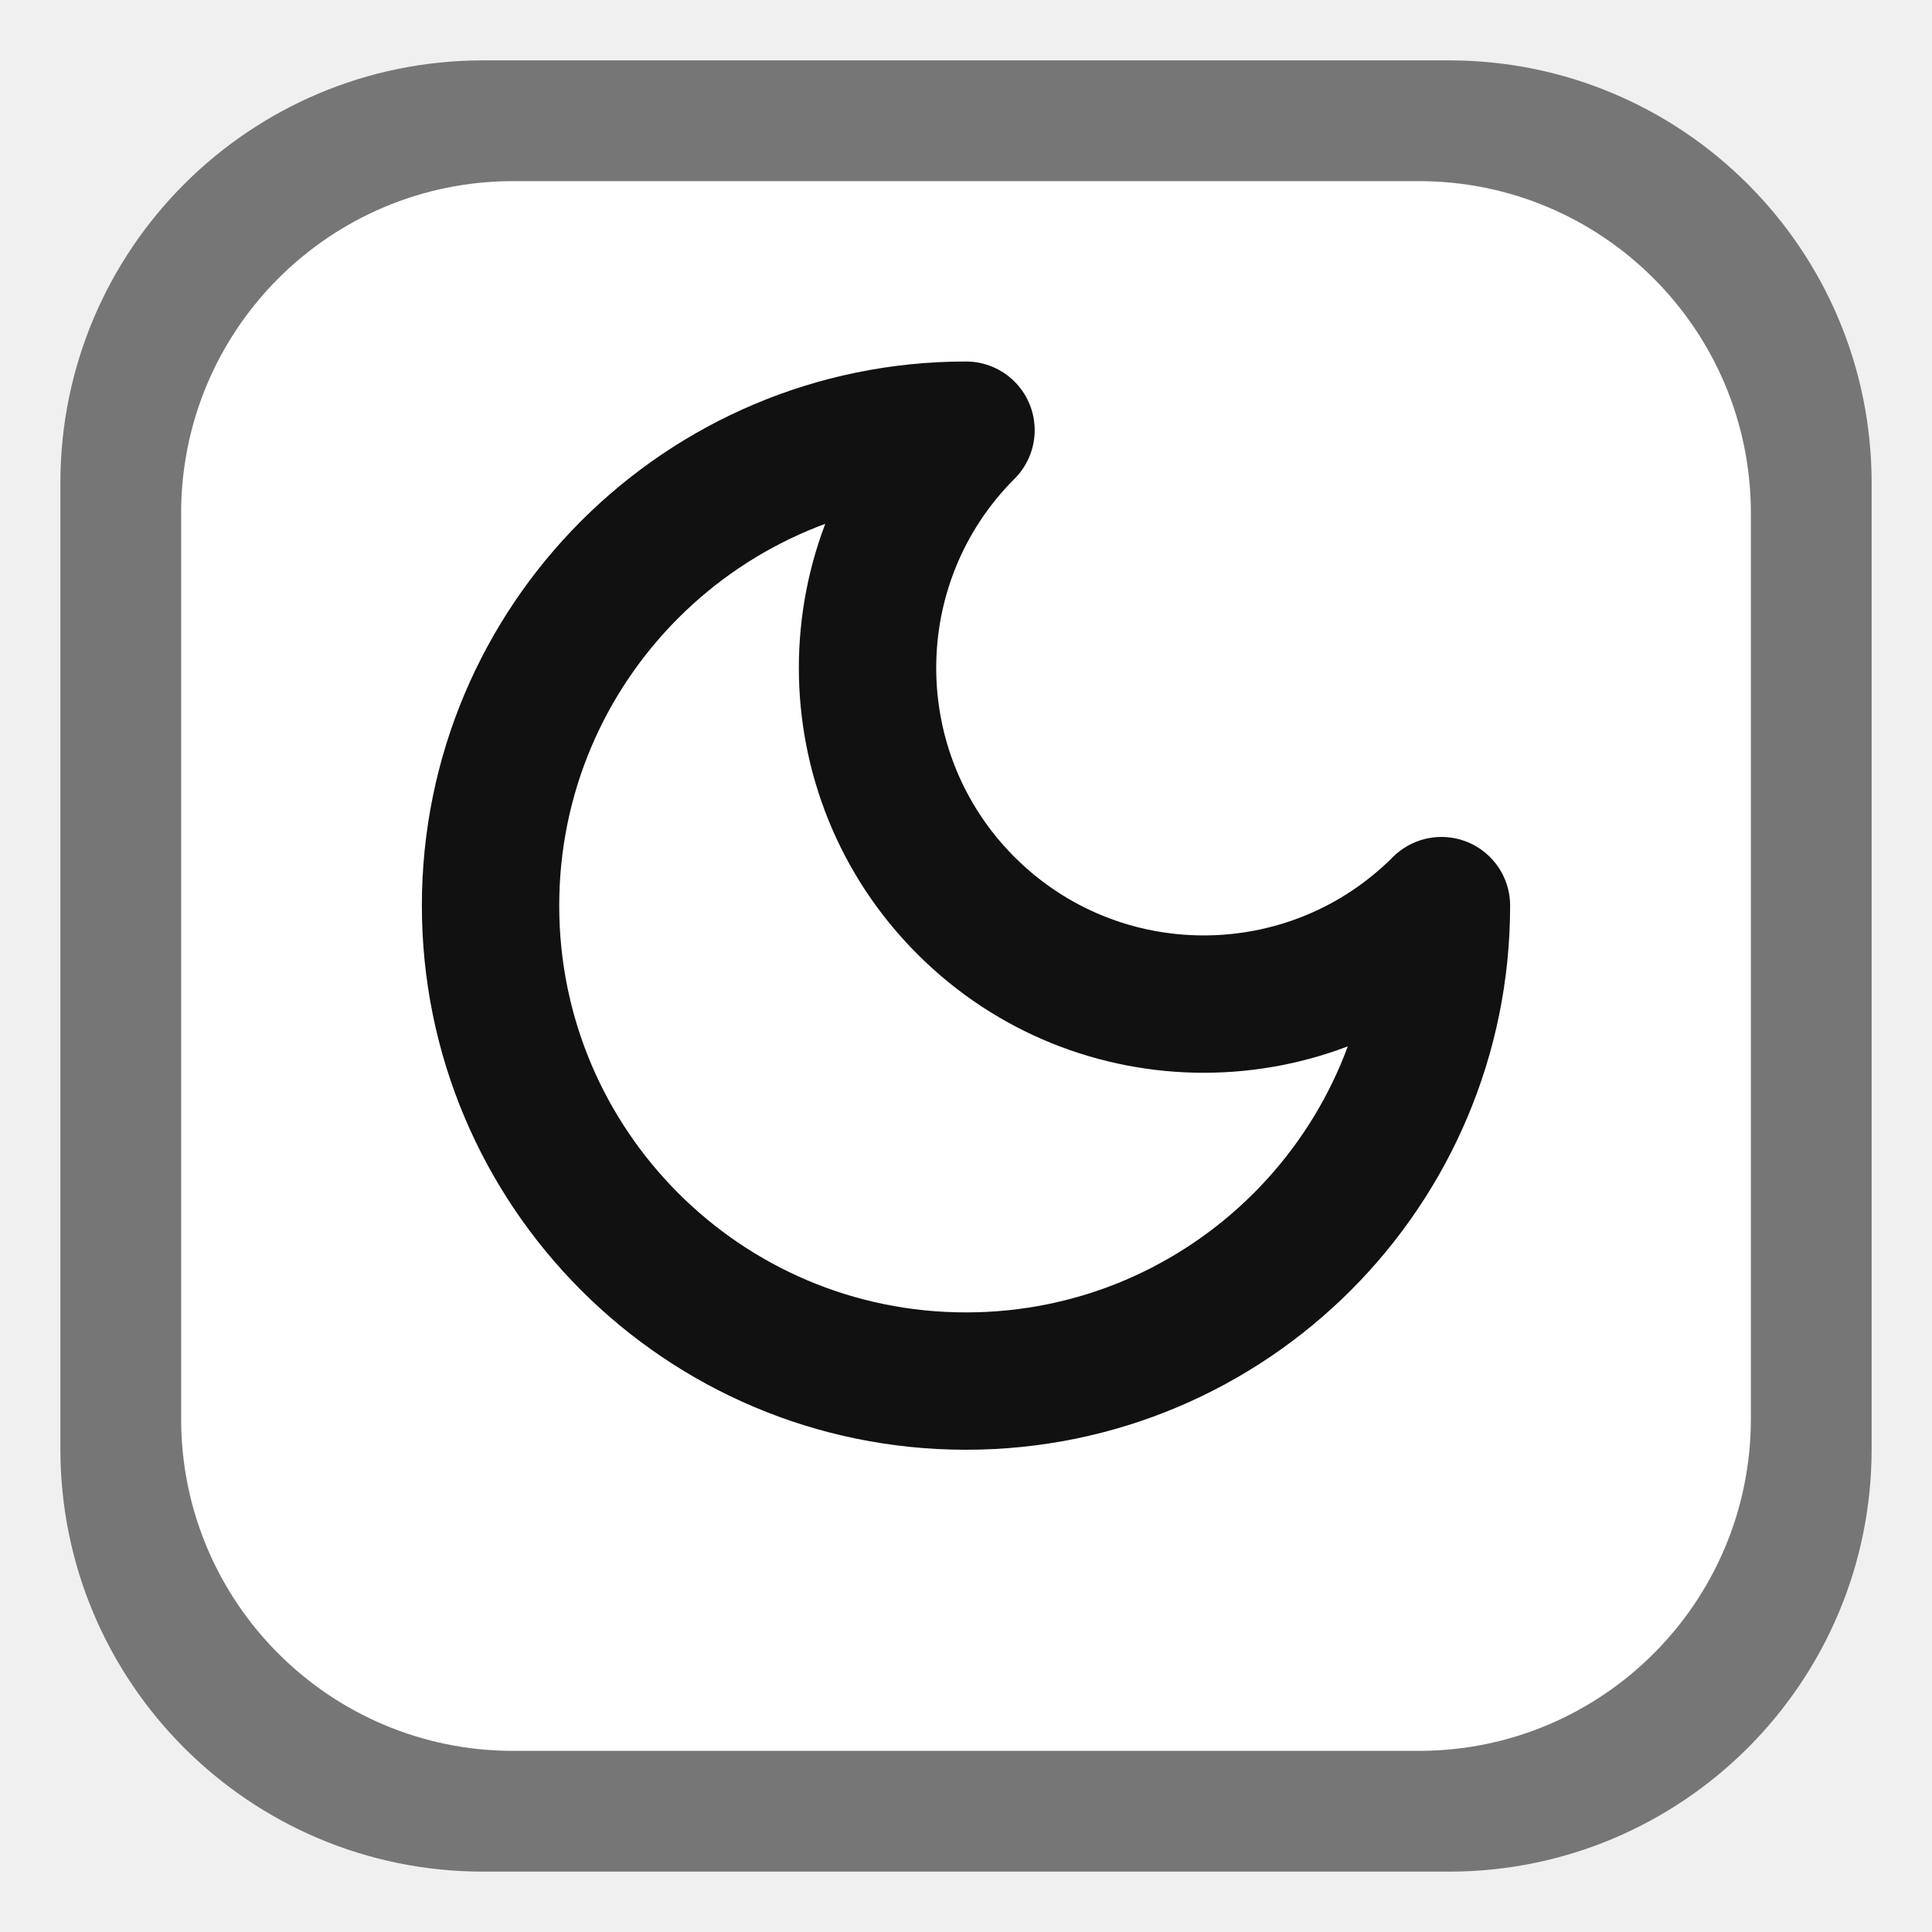
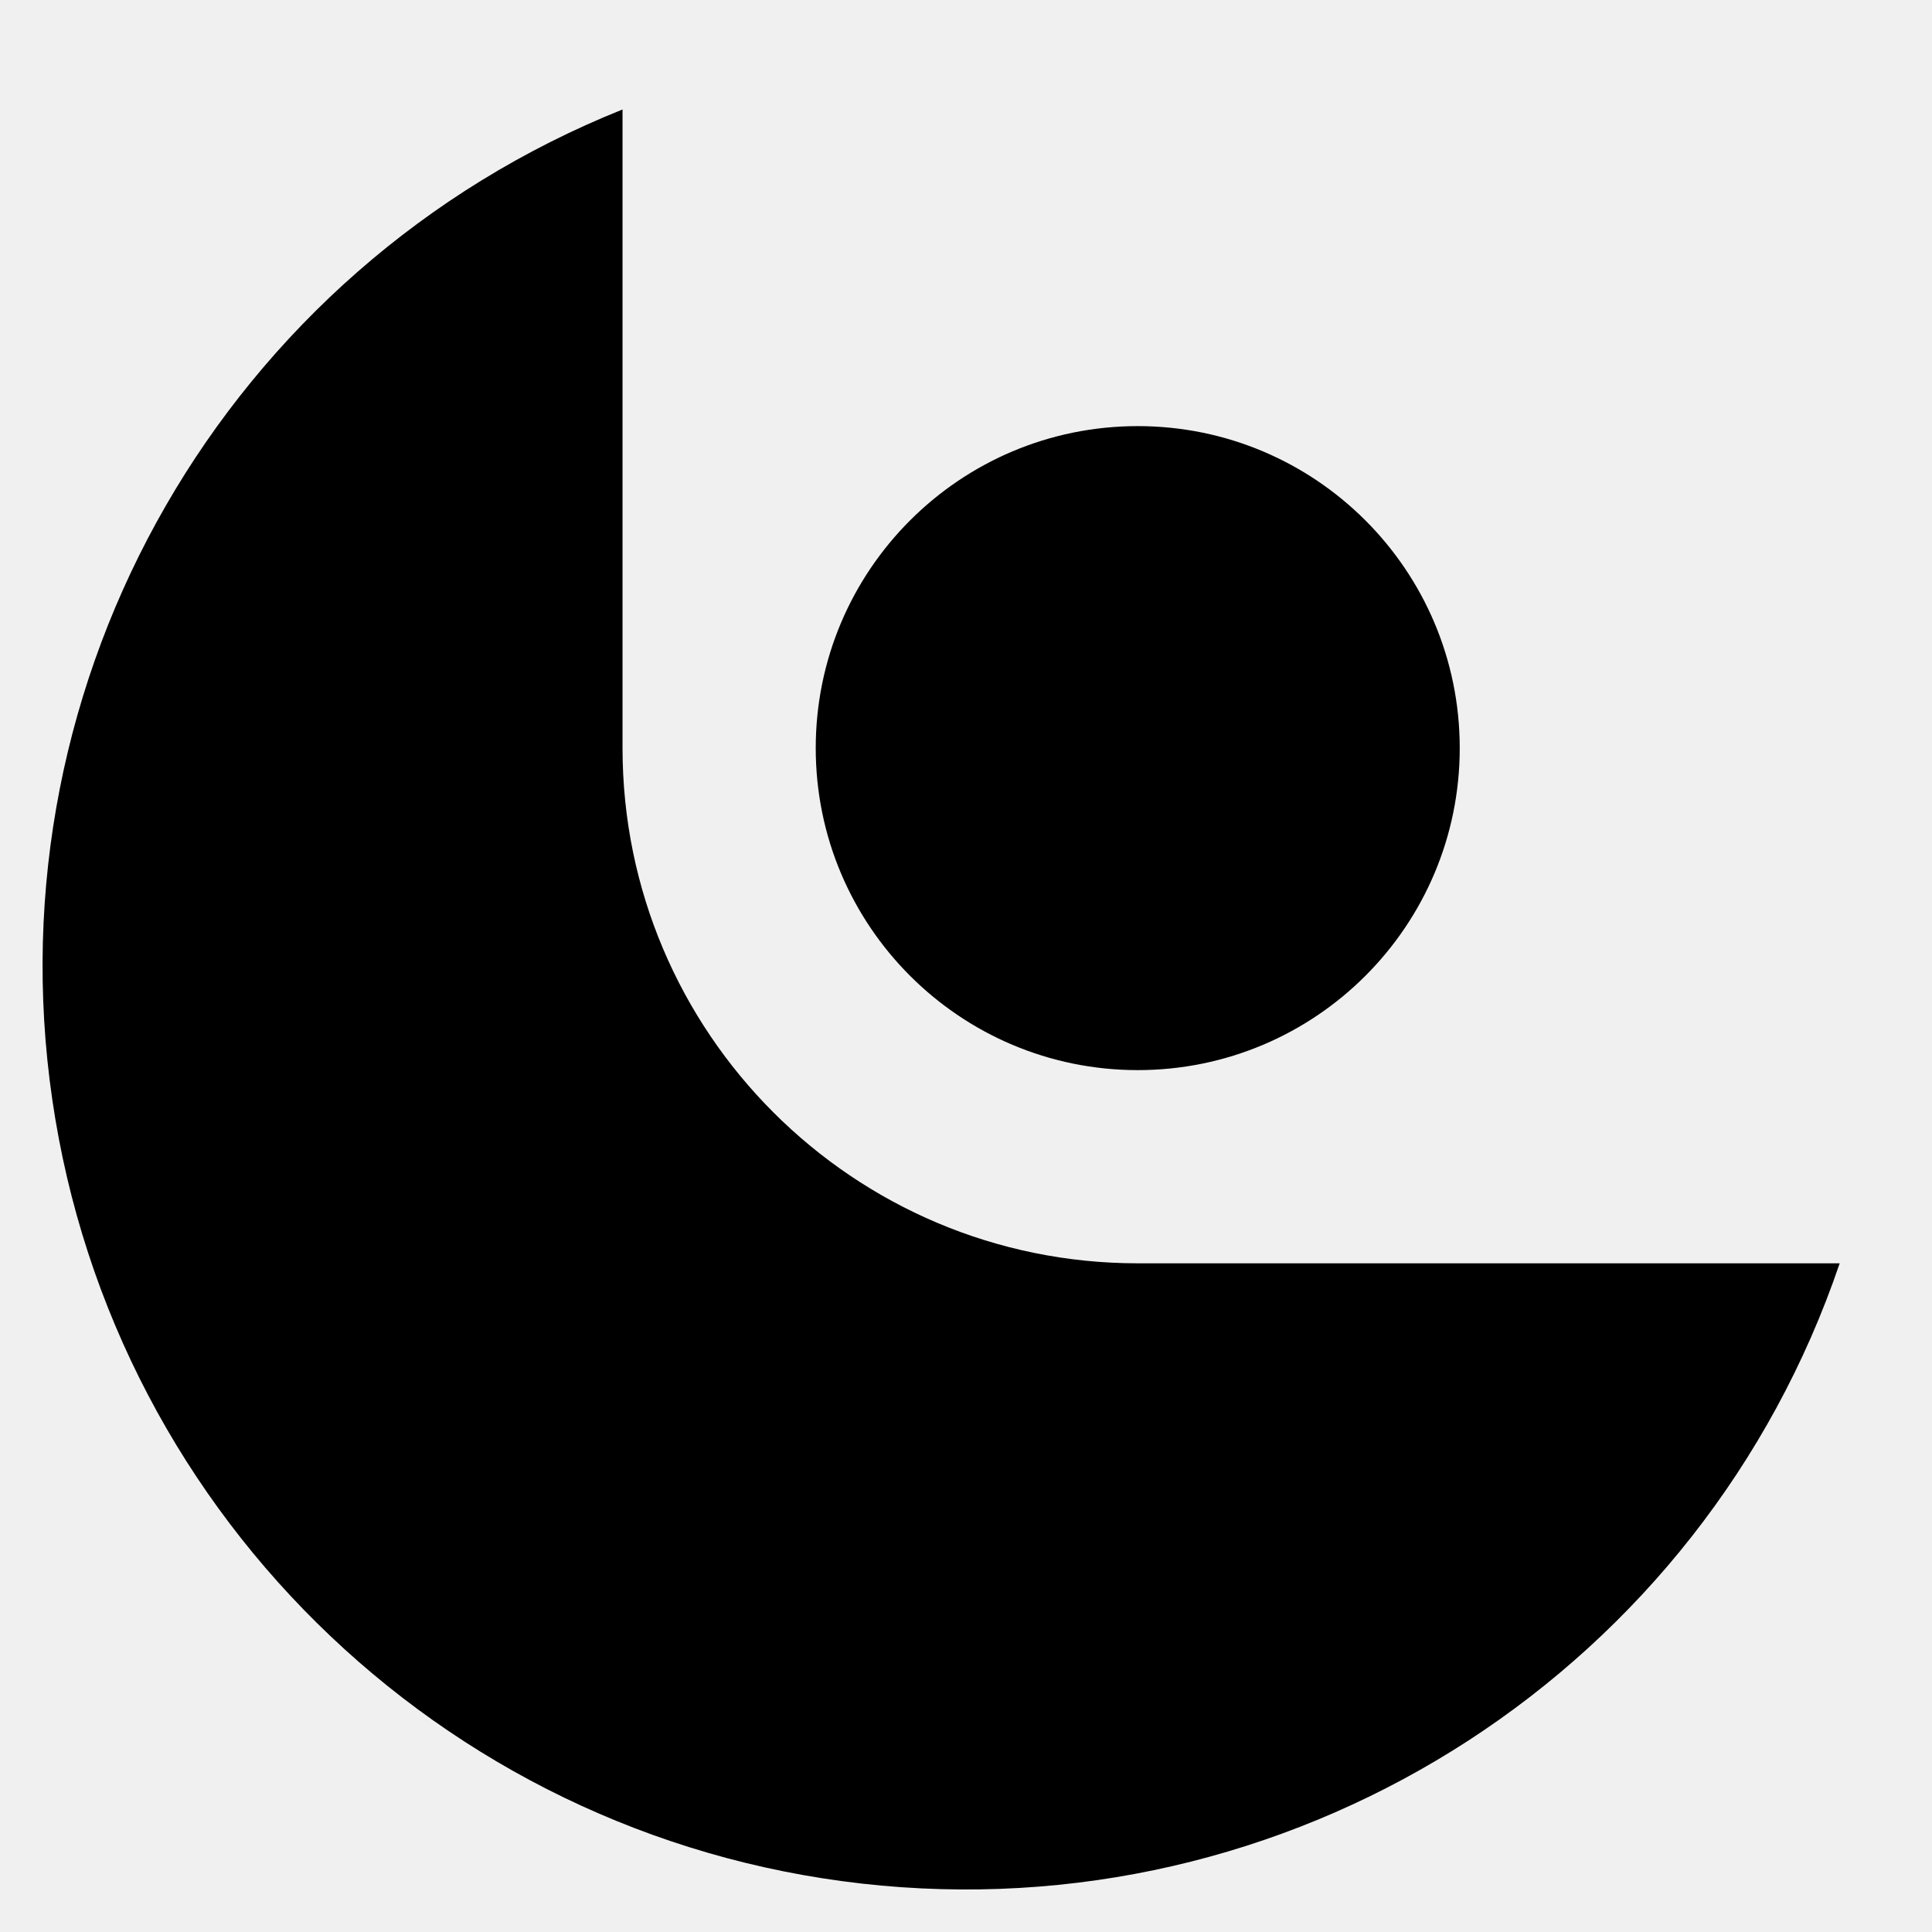
- <svg xmlns="http://www.w3.org/2000/svg" viewBox="0 0 64 64">
-   <rect x="2" y="2" width="60" height="60" rx="14" fill="#767676" />
-   <rect x="6" y="6" width="52" height="52" rx="11" fill="#ffffff" />
-   <g transform="translate(11,9) scale(1.75)" fill="none" stroke="#111111" stroke-width="2.6" stroke-linecap="round" stroke-linejoin="round">
-     <path d="M12 3a6 6 0 0 0 9 9 9 9 0 1 1-9-9Z" />
-   </g>
+ <svg xmlns="http://www.w3.org/2000/svg" viewBox="30 30 180 180" fill="none">
+   <path d="M88 40.2V99.7A48 48 0 0 0 136.0 147.7H201.4A86 86 0 1 1 88 40.2Z" fill="#000000" />
+   <circle cx="136.0" cy="99.7" r="30" fill="#000000" />
</svg>
